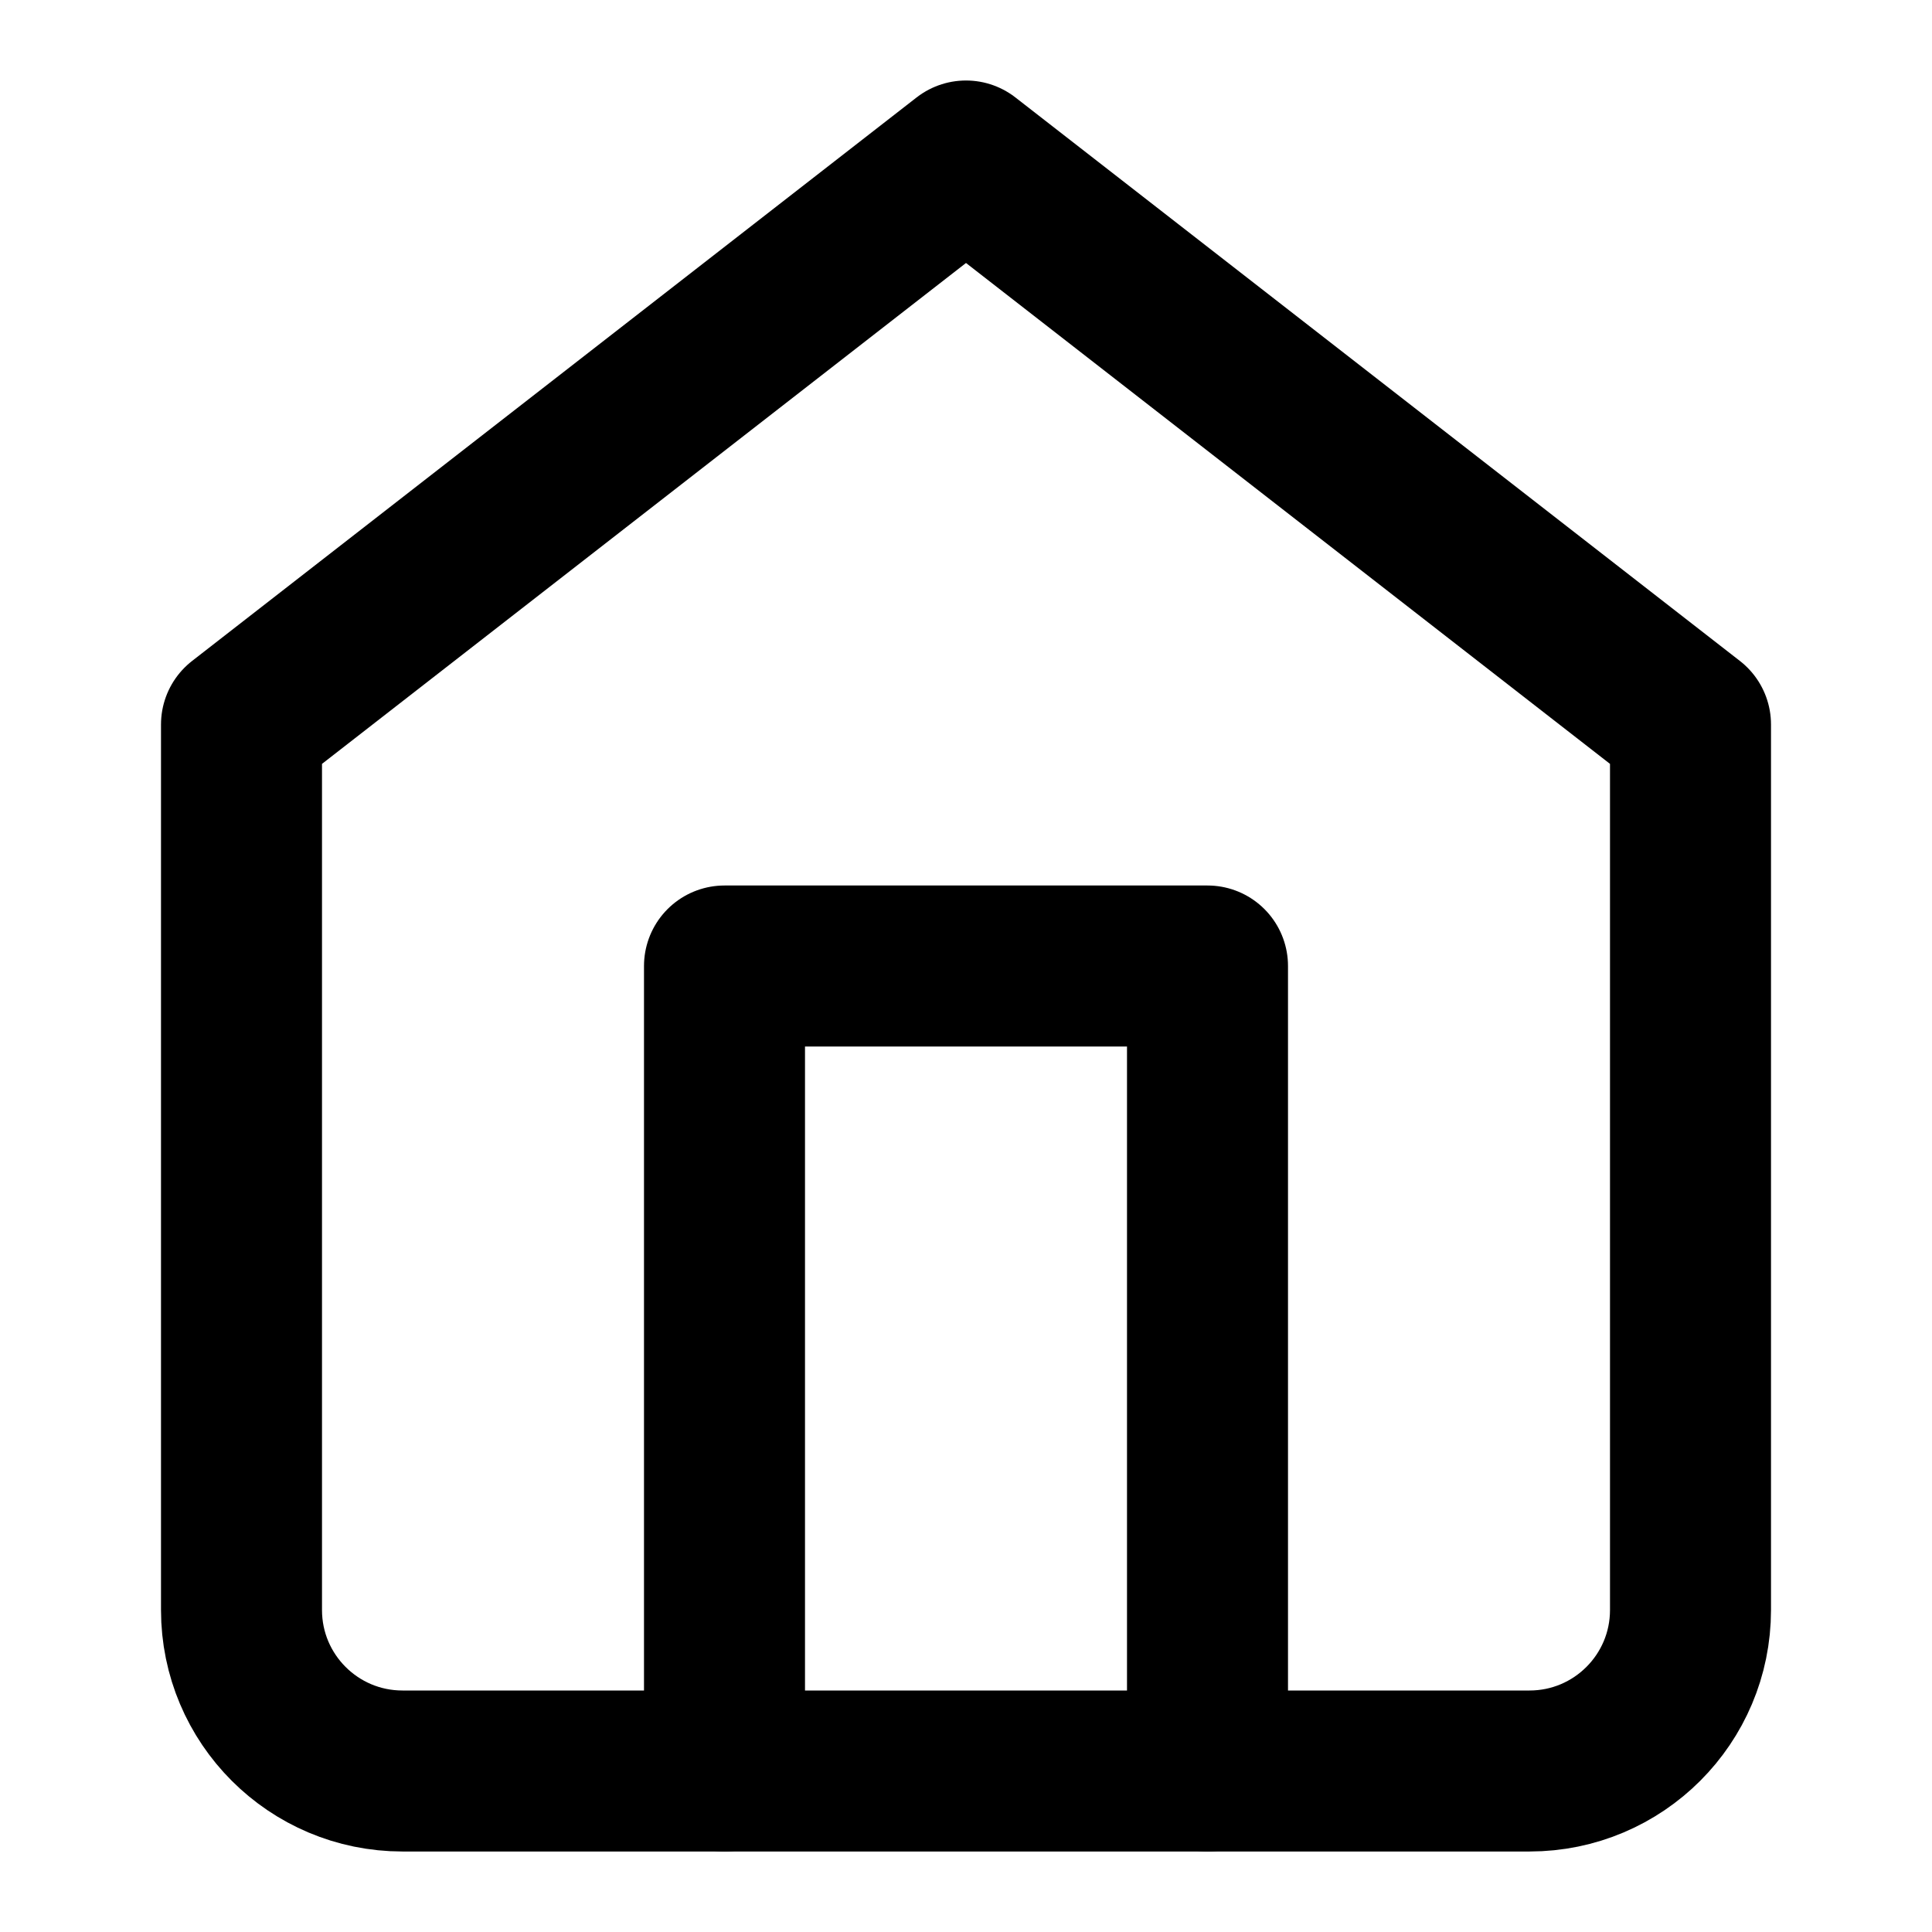
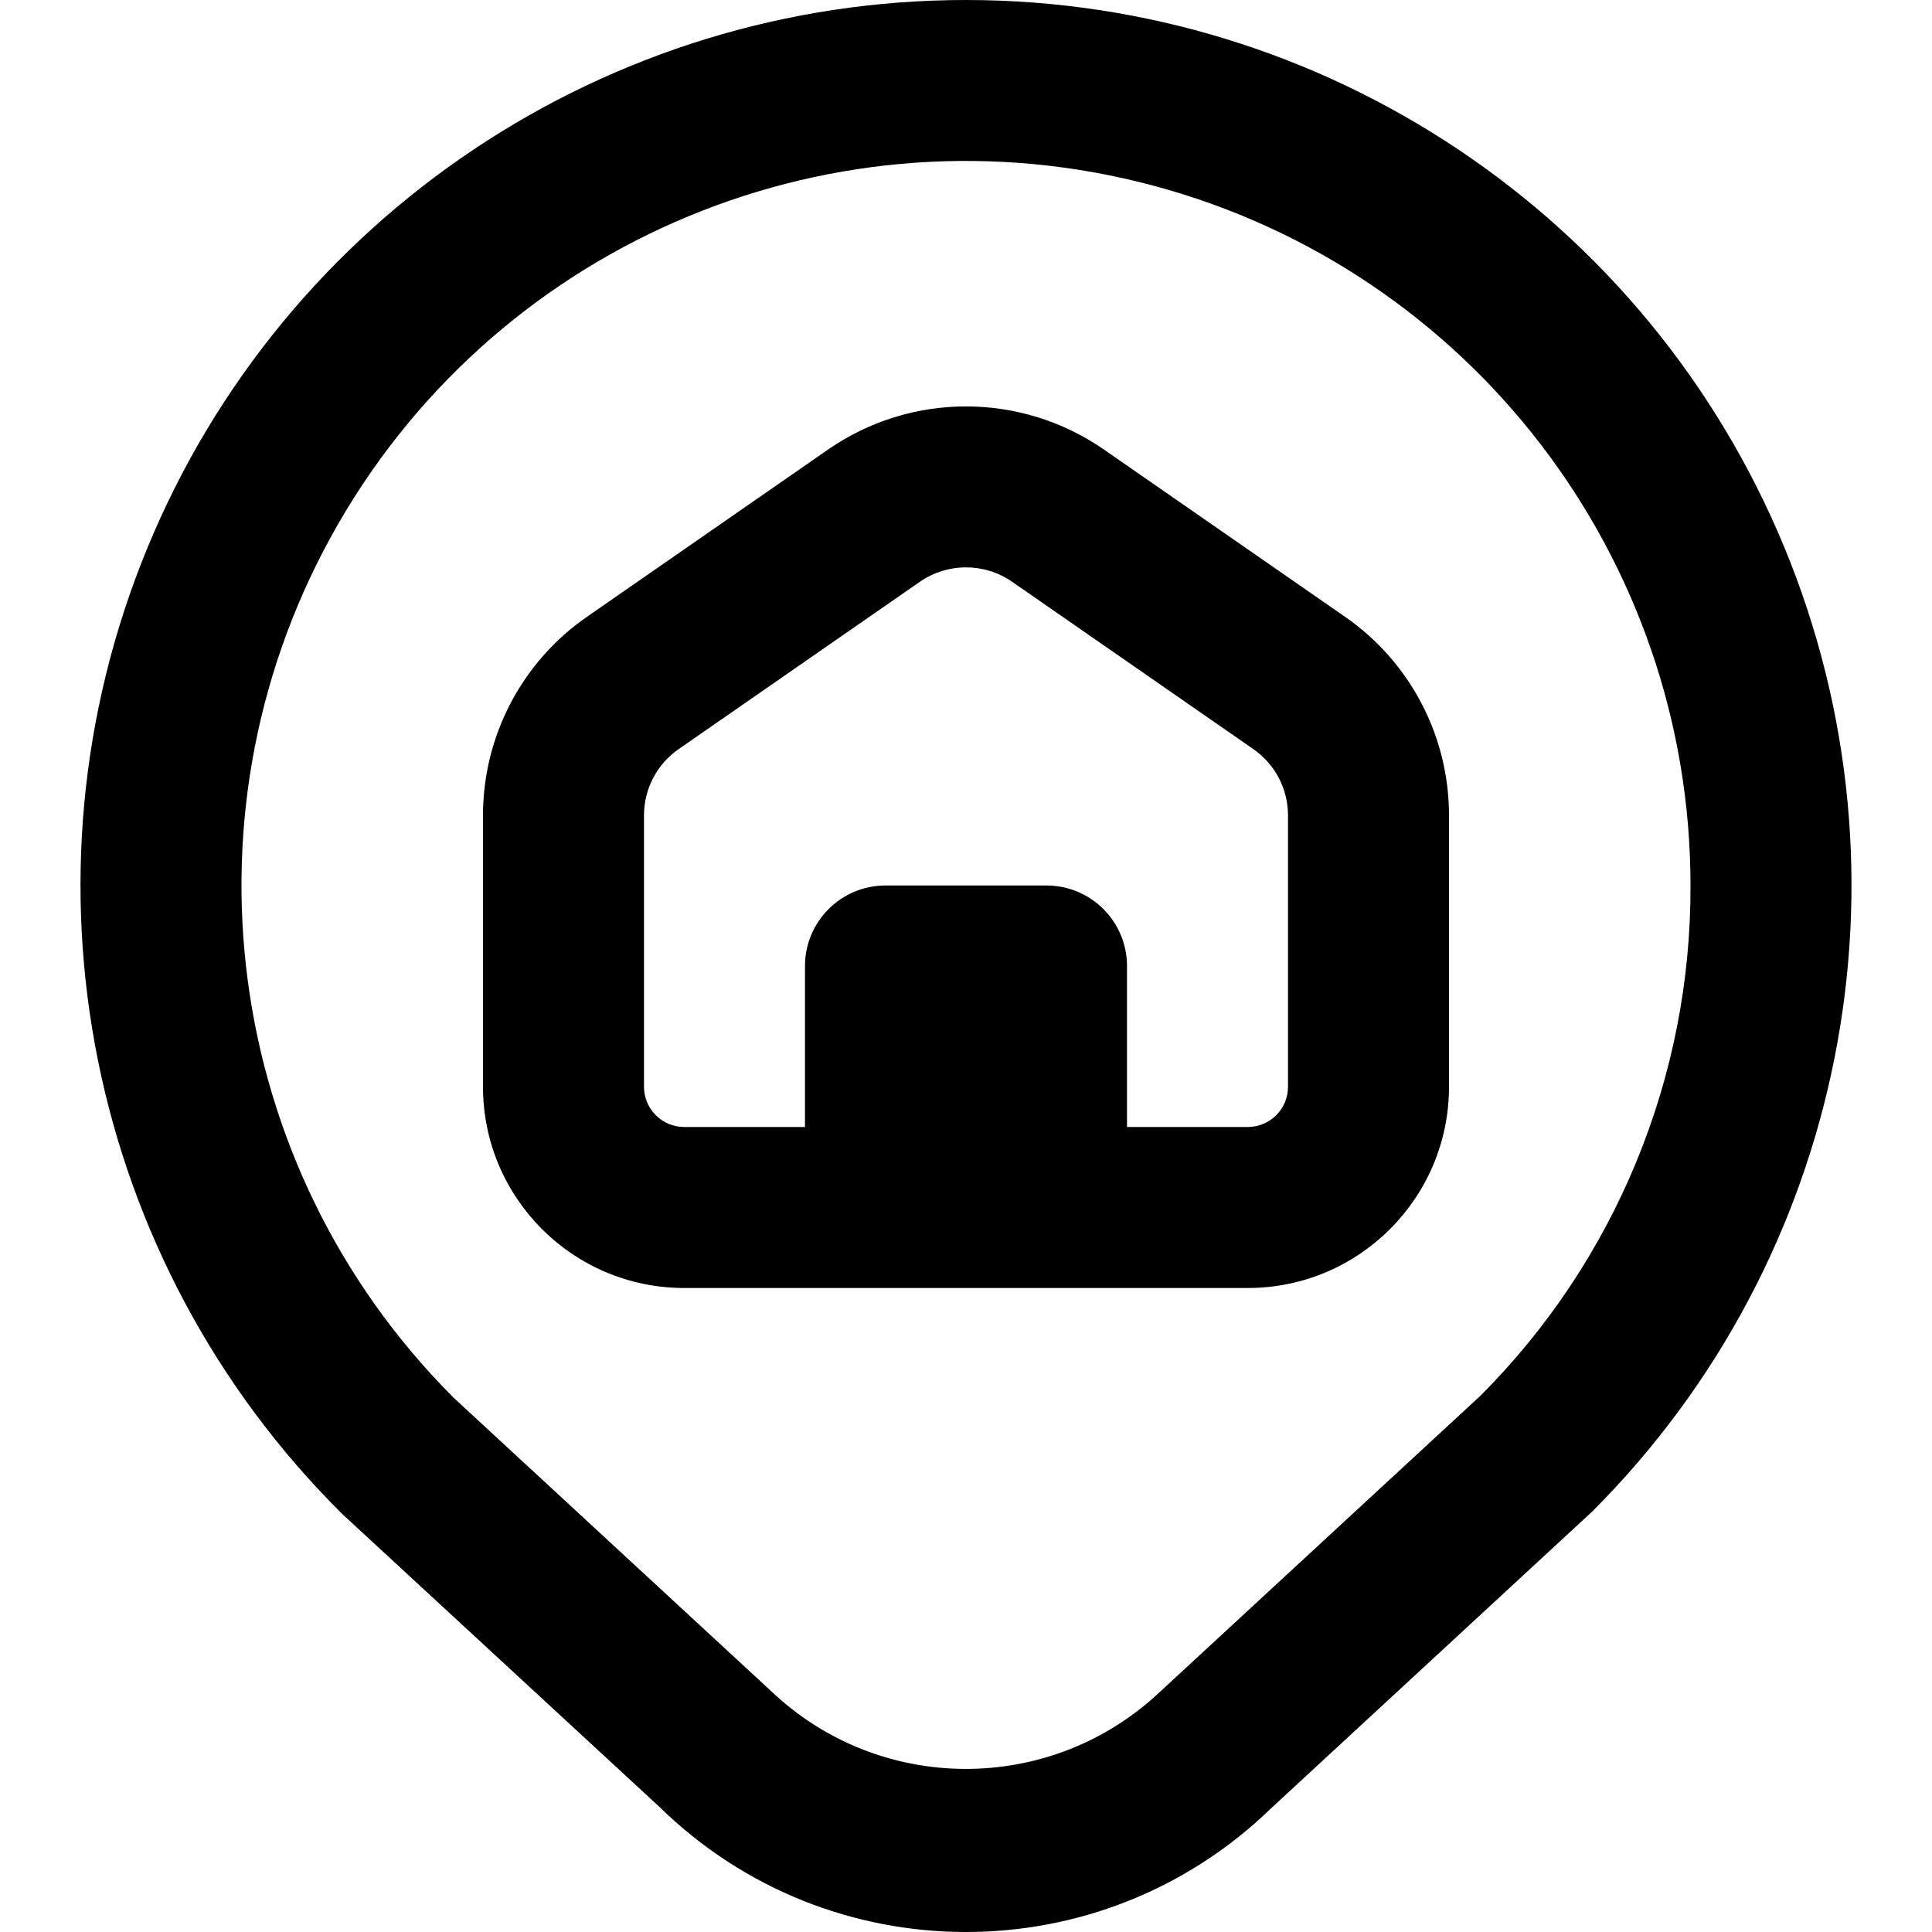
- <svg xmlns="http://www.w3.org/2000/svg" width="24" height="24" viewBox="0 0 24 24" fill="none" stroke="currentColor" stroke-width="2" stroke-linecap="round" stroke-linejoin="round" class="feather feather-home">
-   <path d="M3 9l9-7 9 7v11a2 2 0 0 1-2 2H5a2 2 0 0 1-2-2z" />
-   <polyline points="9 22 9 12 15 12 15 22" />
+ <svg xmlns="http://www.w3.org/2000/svg" id="Layer_1" data-name="Layer 1" viewBox="0 0 24 24" width="512" height="512">
+   <path d="M12,0A11,11,0,0,0,4.25,18.806l3.943,3.641a5.442,5.442,0,0,0,7.593.02l3.992-3.689A11,11,0,0,0,12,0Zm6.392,17.337-3.984,3.681A3.513,3.513,0,0,1,9.571,21L5.636,17.364A9,9,0,1,1,21,11,8.922,8.922,0,0,1,18.392,17.337ZM16.71,7.663l-3-2.081a3.008,3.008,0,0,0-3.42,0l-3,2.081A3,3,0,0,0,6,10.128V13.5A2.5,2.5,0,0,0,8.5,16h7A2.5,2.5,0,0,0,18,13.5V10.128A3,3,0,0,0,16.71,7.663ZM16,13.5a.5.5,0,0,1-.5.5H14V12a1,1,0,0,0-1-1H11a1,1,0,0,0-1,1v2H8.5a.5.5,0,0,1-.5-.5V10.128a1,1,0,0,1,.43-.822l3-2.081a1.006,1.006,0,0,1,1.14,0l3,2.081a1,1,0,0,1,.43.822Z" />
</svg>
